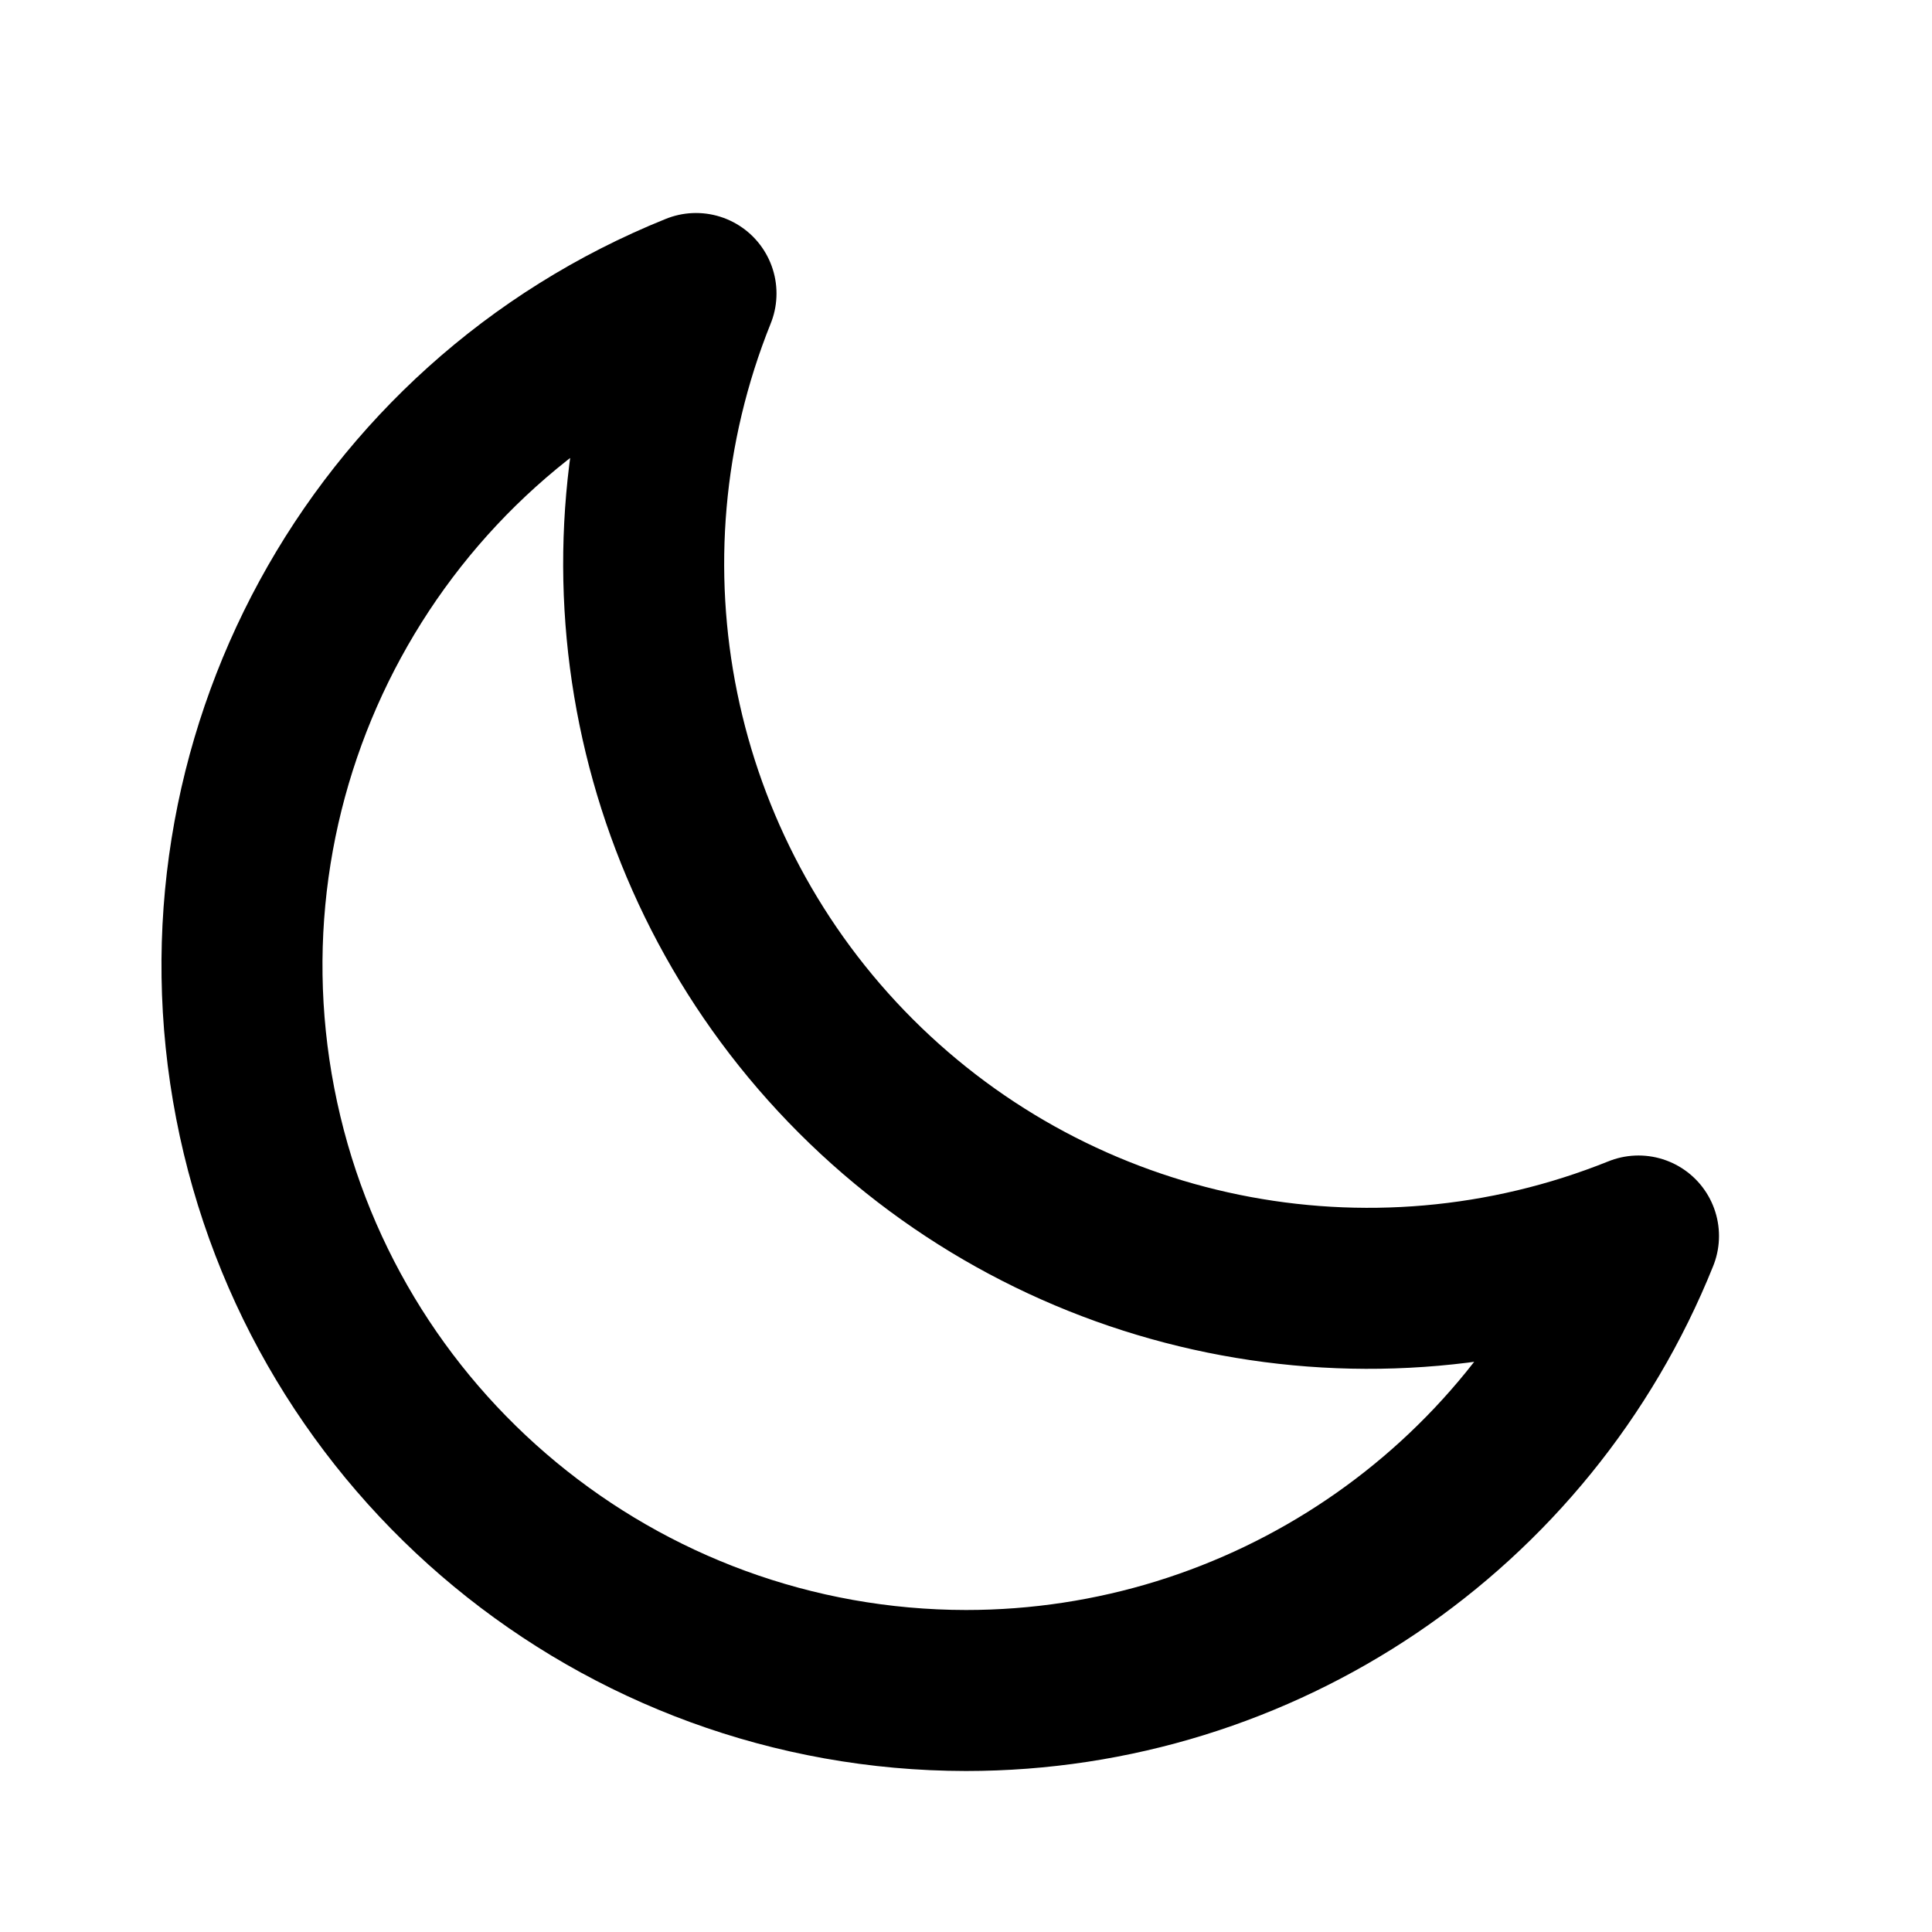
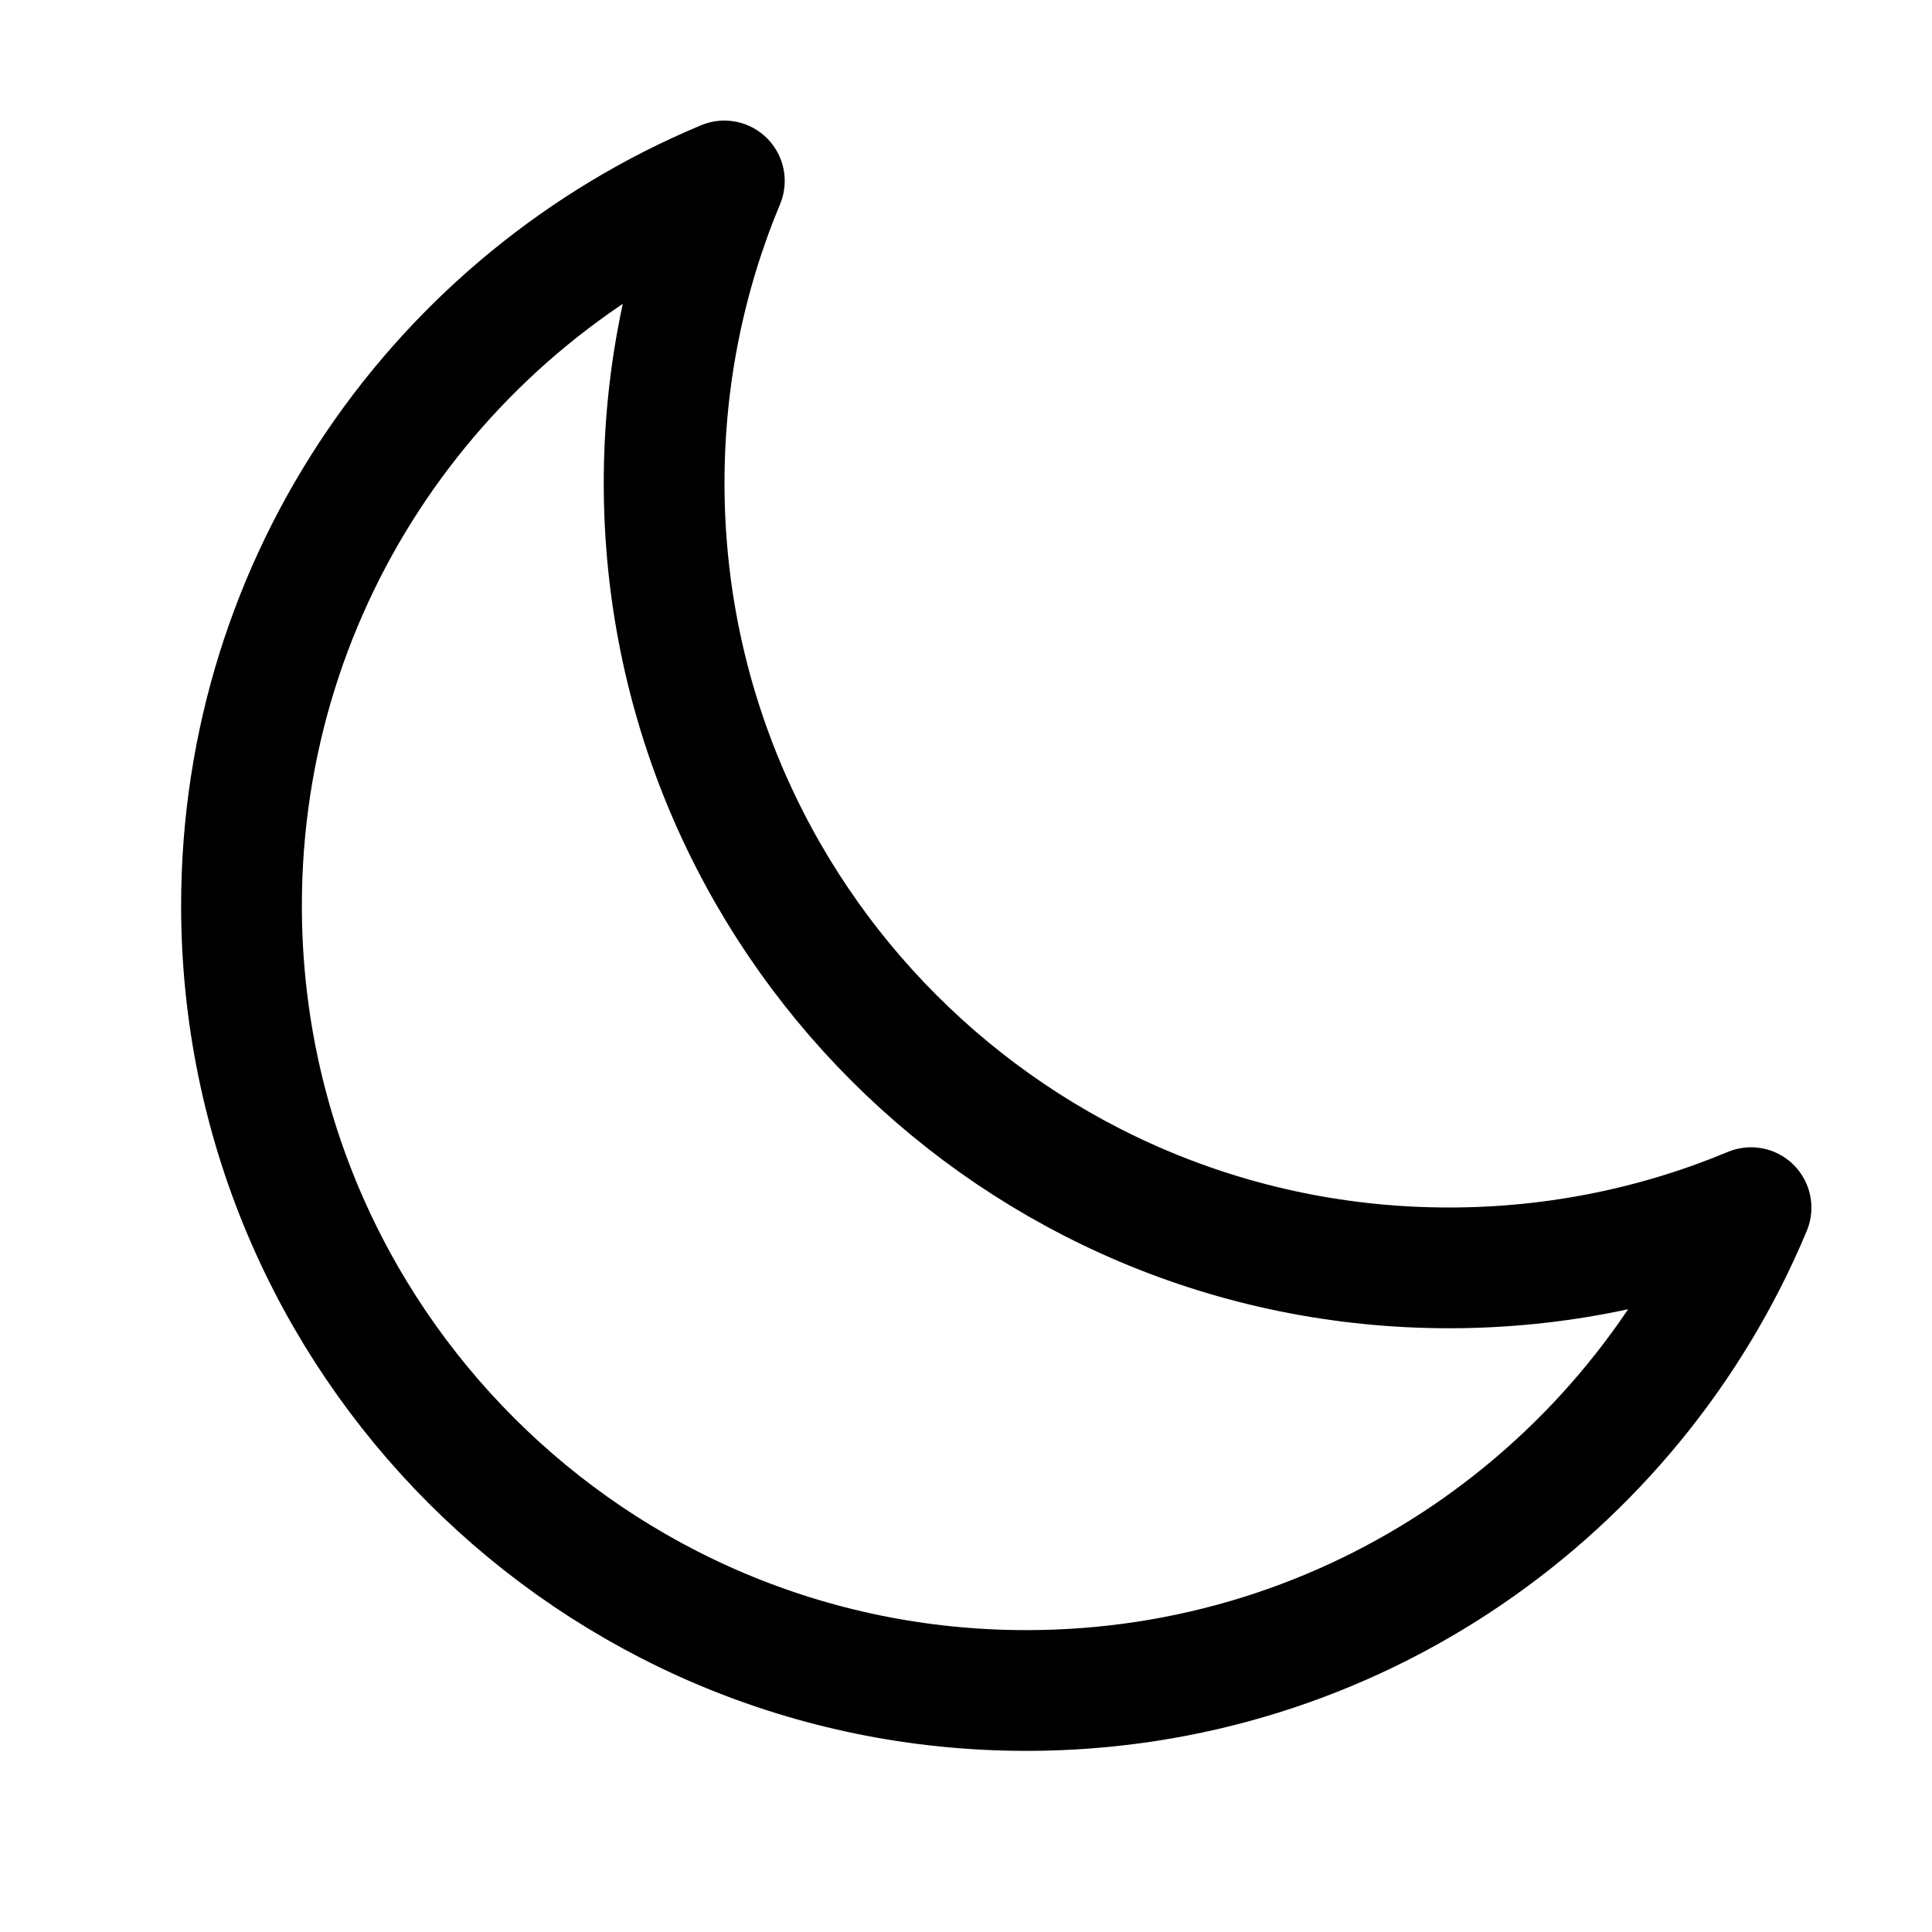
- <svg xmlns="http://www.w3.org/2000/svg" fill="none" viewBox="0 0 24 24" stroke="currentColor" stroke-width="2">
-   <path stroke-linecap="round" stroke-linejoin="round" d="M20.354 15.354A9 9 0 018.646 3.646 9.003 9.003 0 0012 21a9.003 9.003 0 008.354-5.646z" />
+ <svg xmlns="http://www.w3.org/2000/svg" width="24" height="24" viewBox="0 0 24 24" fill="none">
+   <path d="M21.752 15.002C20.597 15.484 19.33 15.75 18 15.75C12.615 15.75 8.25 11.385 8.25 6C8.25 4.671 8.516 3.403 8.998 2.248C5.476 3.718 3 7.195 3 11.25C3 16.635 7.365 21 12.75 21C16.805 21 20.282 18.524 21.752 15.002Z" stroke="currentColor" stroke-width="1.5" stroke-linecap="round" stroke-linejoin="round" />
</svg>
